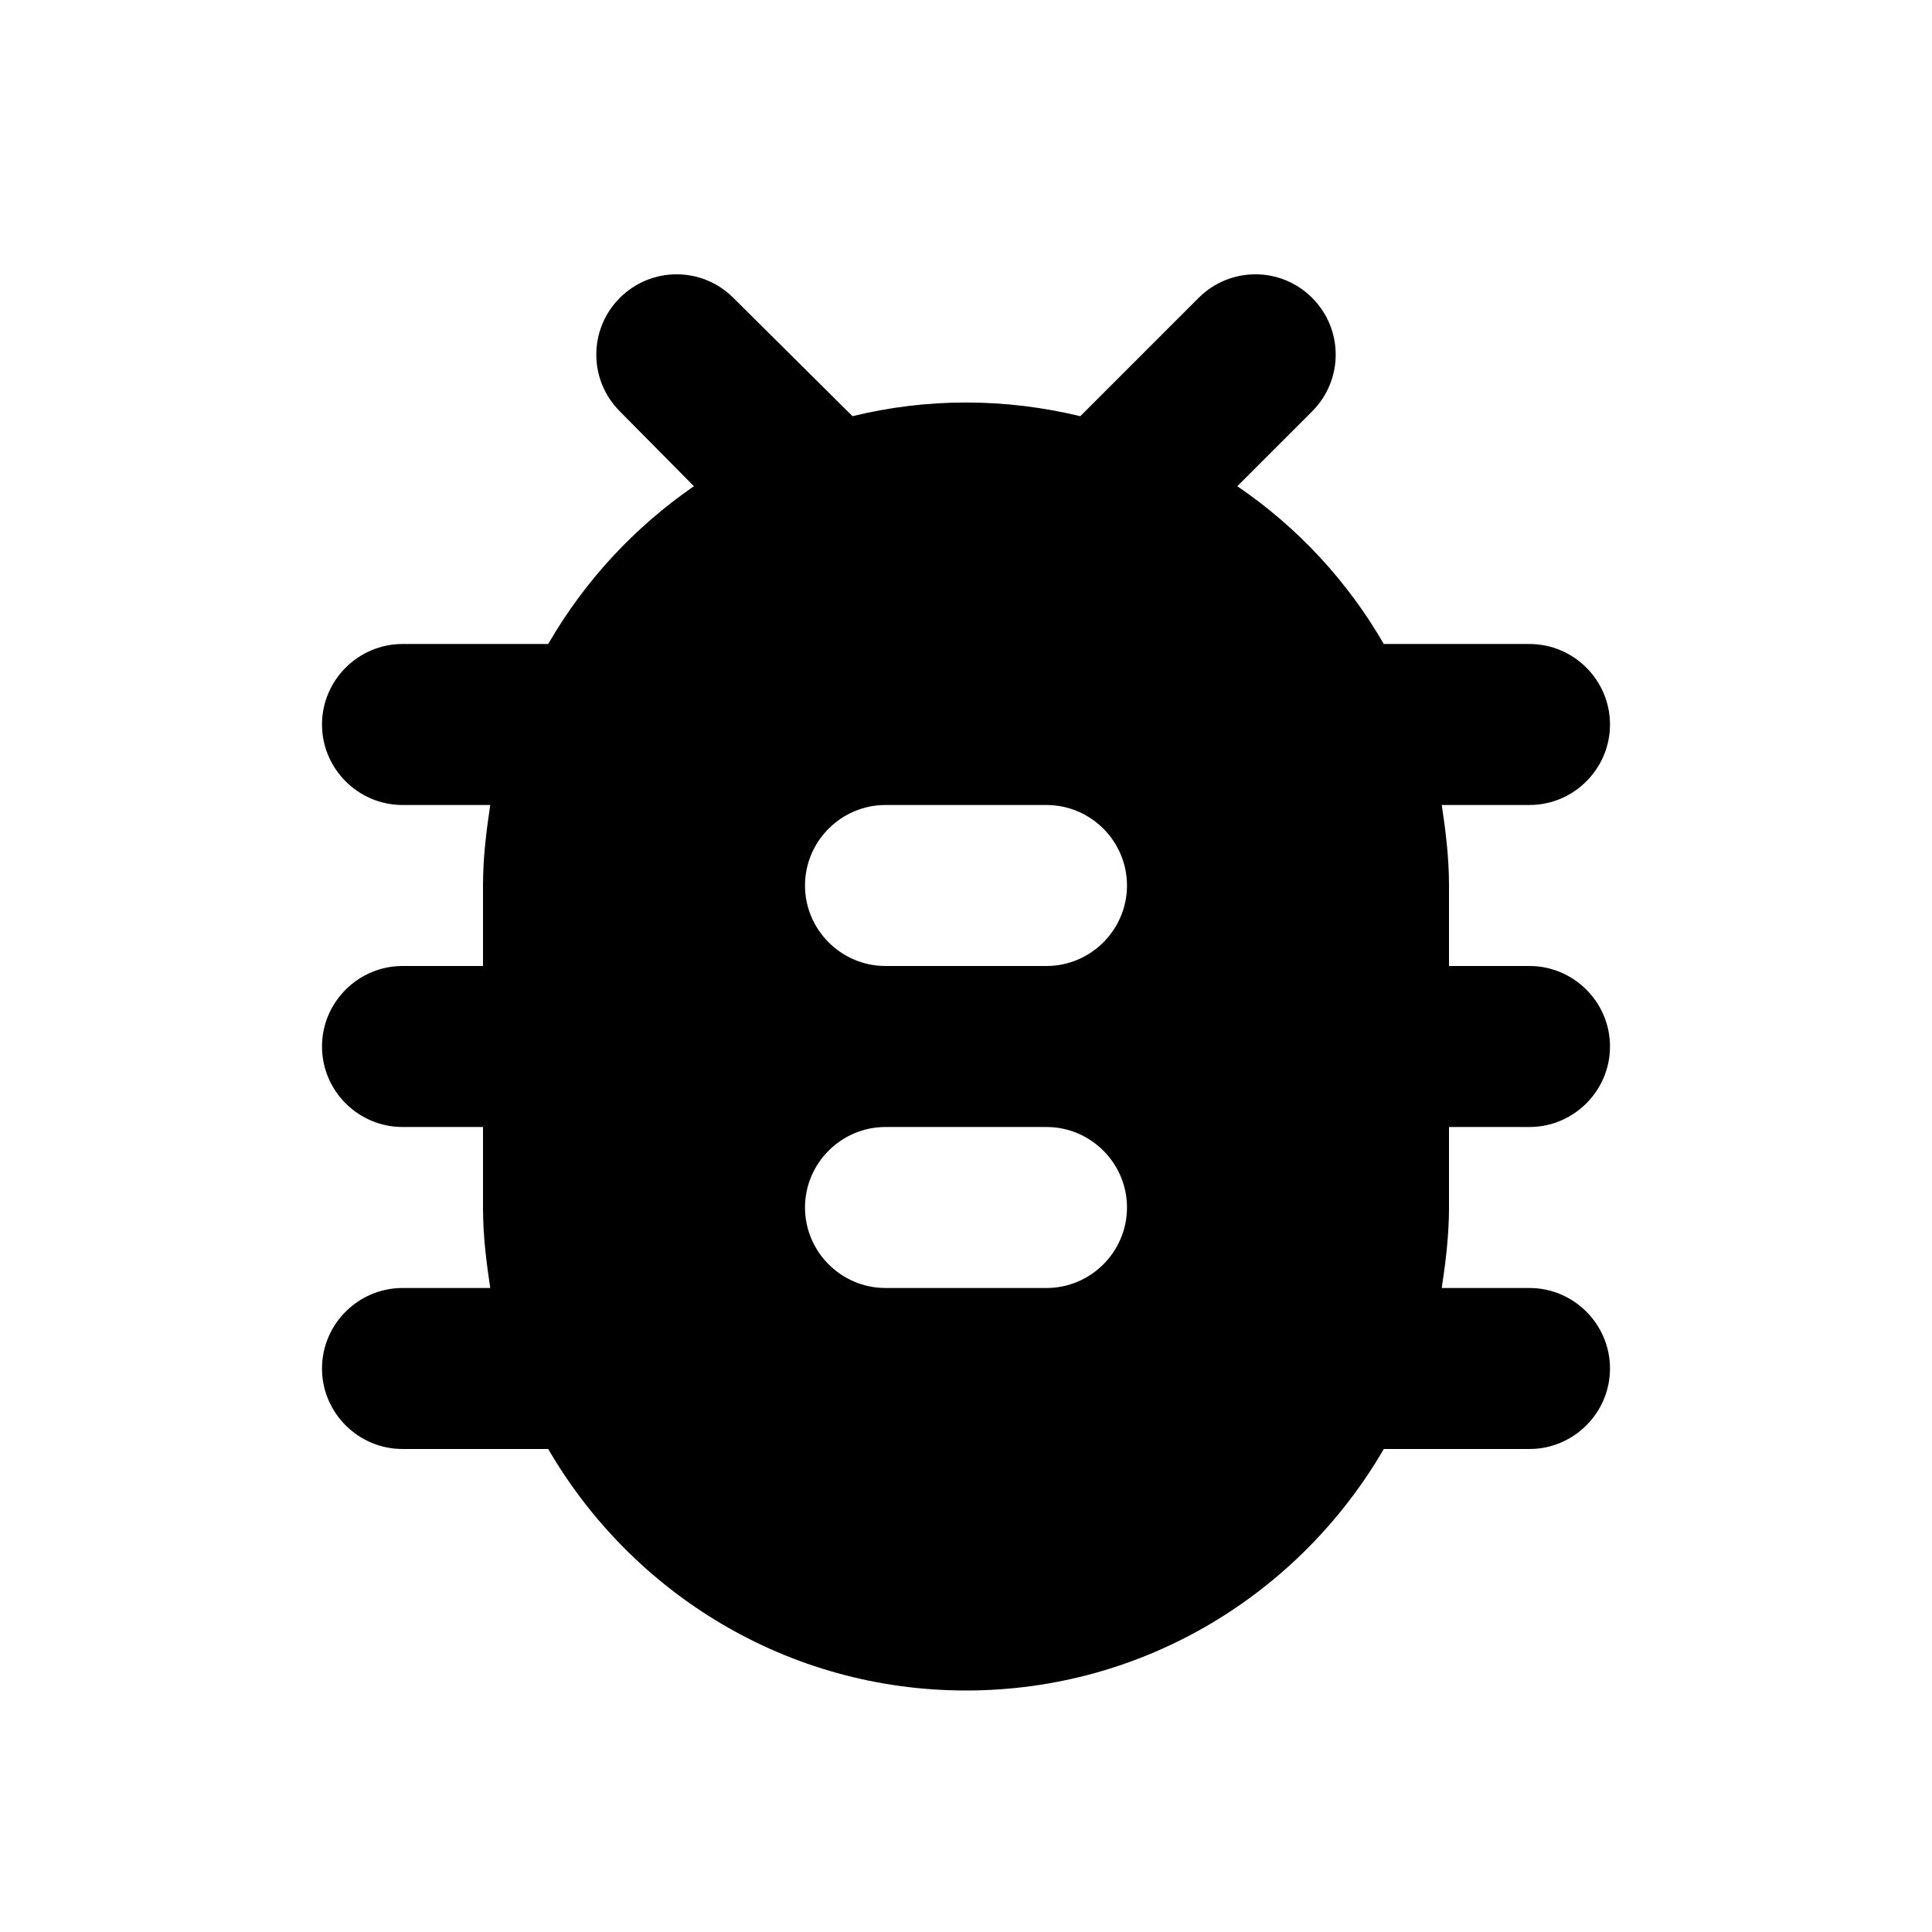
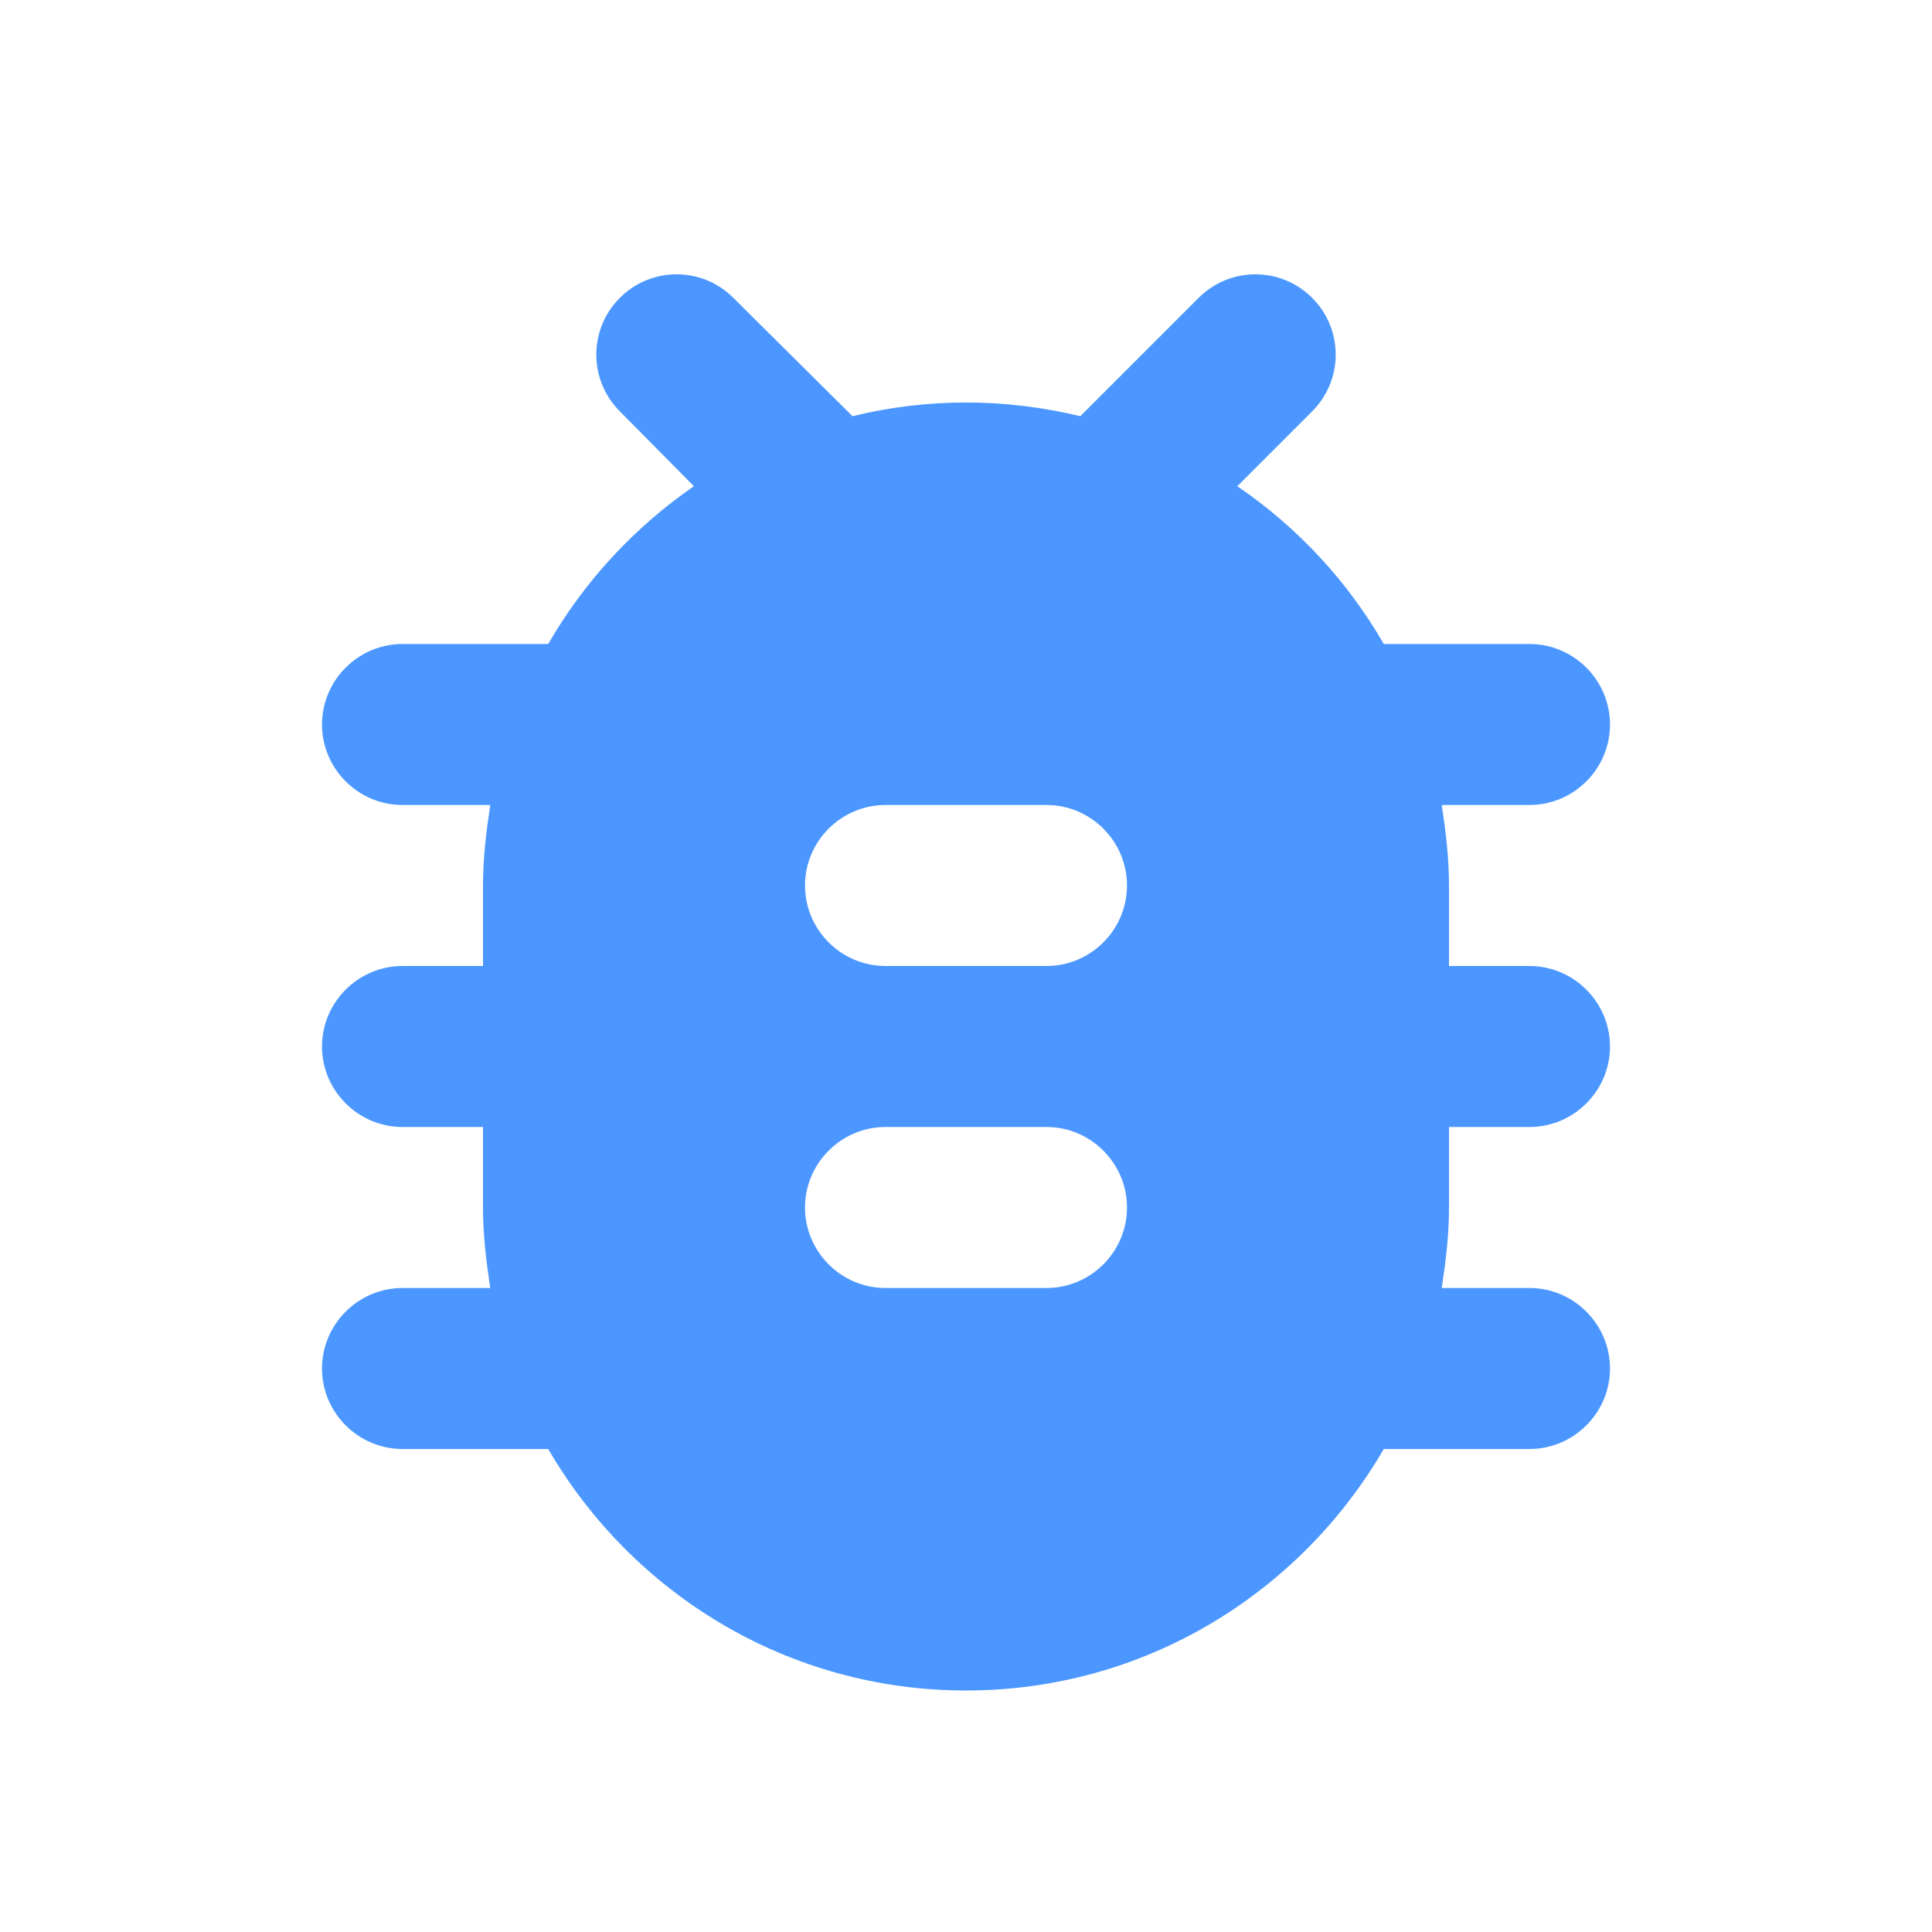
<svg xmlns="http://www.w3.org/2000/svg" height="24" viewBox="0 0 24 24" width="24">
  <path d="M0 0h24v24H0V0z" fill="none" />
-   <path d="M19 8h-1.81c-.45-.78-1.07-1.45-1.82-1.96l.93-.93c.39-.39.39-1.02 0-1.41-.39-.39-1.02-.39-1.41 0l-1.47 1.47C12.96 5.06 12.49 5 12 5s-.96.06-1.41.17L9.11 3.7c-.39-.39-1.02-.39-1.41 0-.39.39-.39 1.02 0 1.41l.92.93C7.88 6.55 7.26 7.22 6.81 8H5c-.55 0-1 .45-1 1s.45 1 1 1h1.09c-.05.33-.09.66-.09 1v1H5c-.55 0-1 .45-1 1s.45 1 1 1h1v1c0 .34.04.67.09 1H5c-.55 0-1 .45-1 1s.45 1 1 1h1.81c1.04 1.79 2.97 3 5.19 3s4.15-1.21 5.19-3H19c.55 0 1-.45 1-1s-.45-1-1-1h-1.09c.05-.33.09-.66.09-1v-1h1c.55 0 1-.45 1-1s-.45-1-1-1h-1v-1c0-.34-.04-.67-.09-1H19c.55 0 1-.45 1-1s-.45-1-1-1zm-6 8h-2c-.55 0-1-.45-1-1s.45-1 1-1h2c.55 0 1 .45 1 1s-.45 1-1 1zm0-4h-2c-.55 0-1-.45-1-1s.45-1 1-1h2c.55 0 1 .45 1 1s-.45 1-1 1z" />
+   <path d="M19 8h-1.81c-.45-.78-1.07-1.45-1.82-1.96l.93-.93c.39-.39.39-1.02 0-1.41-.39-.39-1.02-.39-1.41 0l-1.47 1.47C12.96 5.06 12.49 5 12 5s-.96.06-1.41.17L9.11 3.7c-.39-.39-1.02-.39-1.41 0-.39.39-.39 1.02 0 1.41l.92.93C7.88 6.55 7.26 7.22 6.81 8H5c-.55 0-1 .45-1 1s.45 1 1 1h1.09c-.05.33-.09.66-.09 1v1H5c-.55 0-1 .45-1 1s.45 1 1 1h1v1c0 .34.04.67.09 1H5c-.55 0-1 .45-1 1s.45 1 1 1h1.81c1.04 1.79 2.97 3 5.19 3s4.15-1.21 5.19-3H19c.55 0 1-.45 1-1s-.45-1-1-1h-1.09c.05-.33.09-.66.09-1v-1h1c.55 0 1-.45 1-1s-.45-1-1-1h-1v-1c0-.34-.04-.67-.09-1H19c.55 0 1-.45 1-1s-.45-1-1-1zm-6 8h-2c-.55 0-1-.45-1-1s.45-1 1-1h2c.55 0 1 .45 1 1s-.45 1-1 1zm0-4h-2c-.55 0-1-.45-1-1s.45-1 1-1h2c.55 0 1 .45 1 1s-.45 1-1 1z" fill="#4C97FF" />
</svg>
